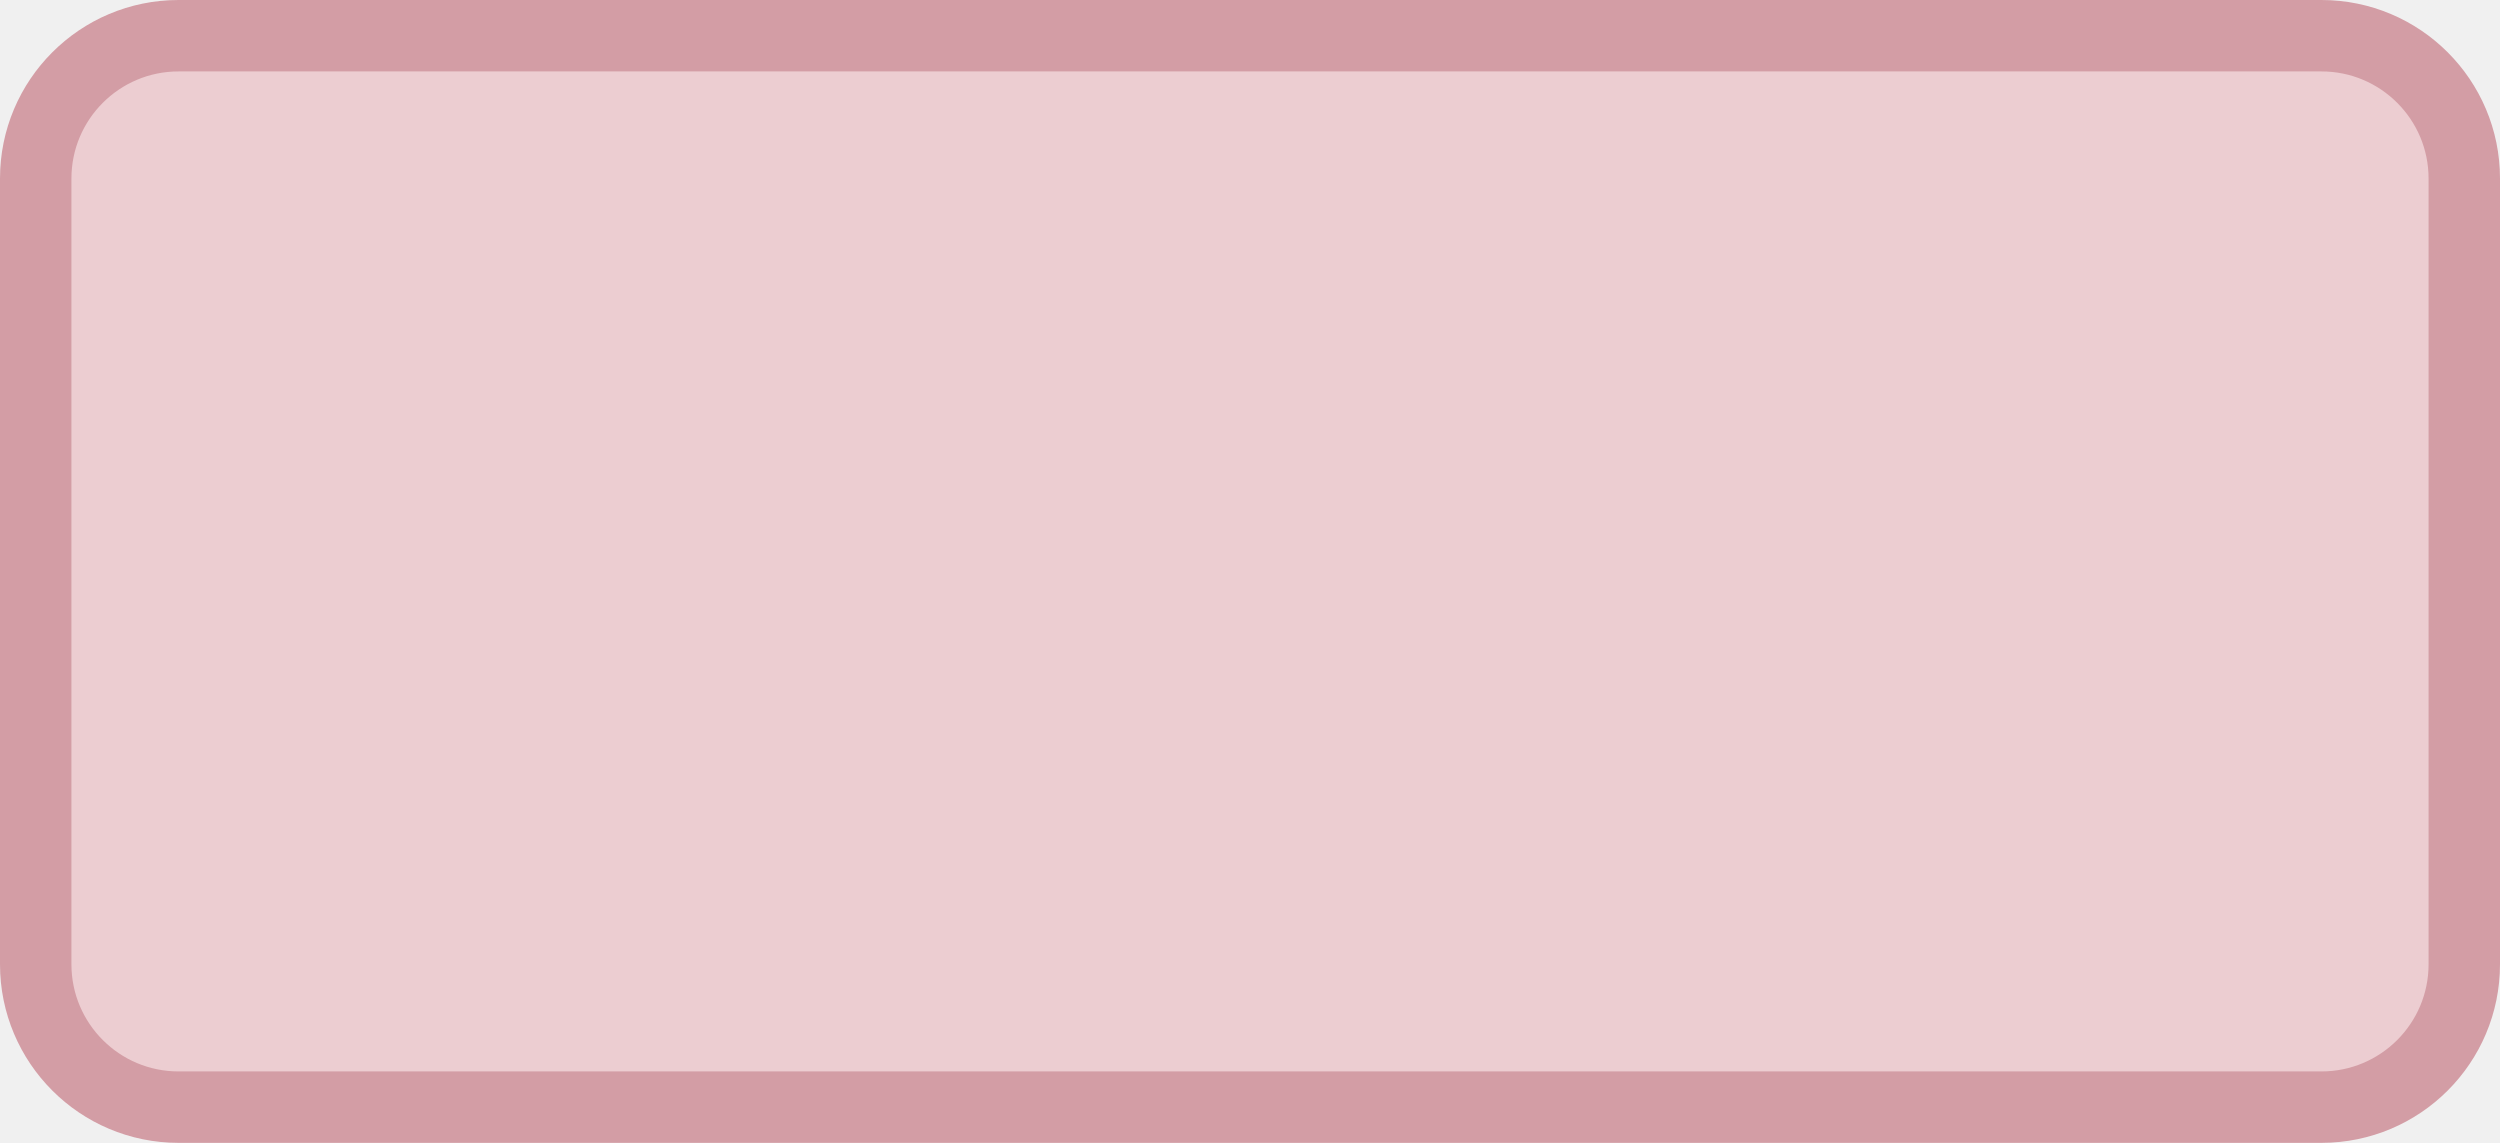
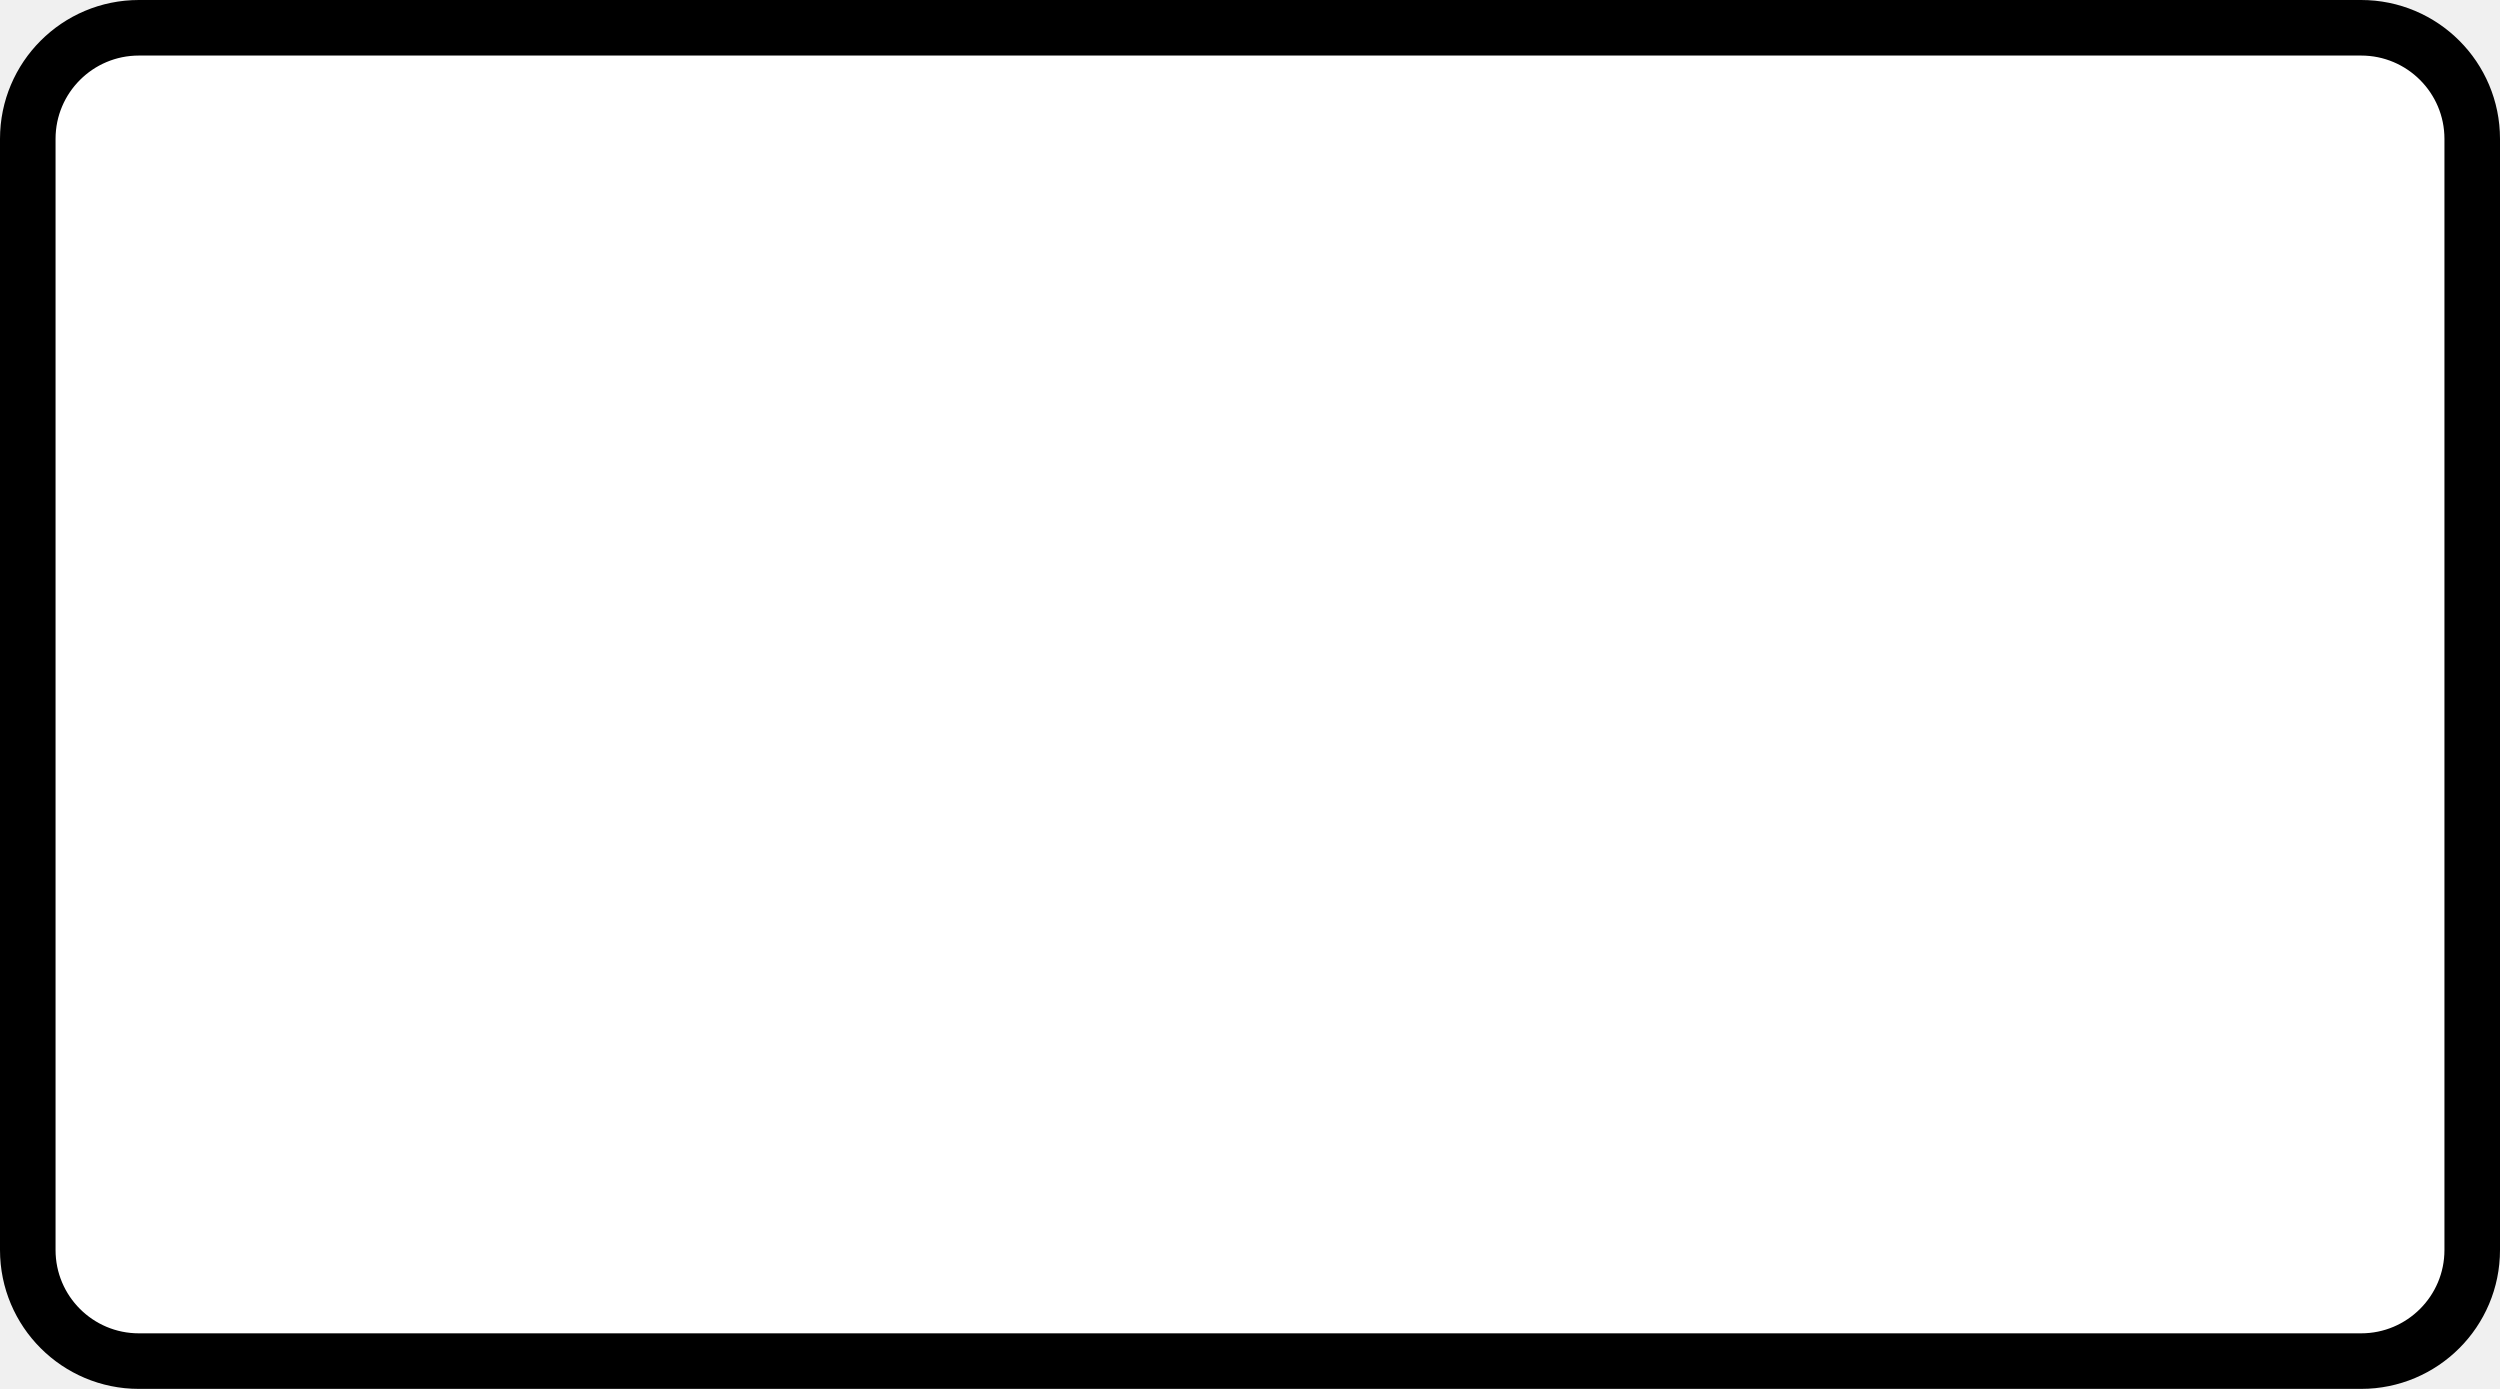
- <svg xmlns="http://www.w3.org/2000/svg" width="100%" height="100%" viewBox="0 0 35.0 16.0">
-   <rect x="0.5" y="0.5" width="34.0" height="15.0" rx="2" ry="2" id="shield" style="fill:#eccdd1;stroke:#d39da5;stroke-width:1;" />
+ <svg xmlns="http://www.w3.org/2000/svg" width="100%" height="100%" viewBox="0 0 45 25">
+   <rect x="0.5" y="0.5" width="44" height="24" rx="2" ry="2" id="shield" style="fill:#ffffff;stroke:#000000;stroke-width:1;" />
</svg>
